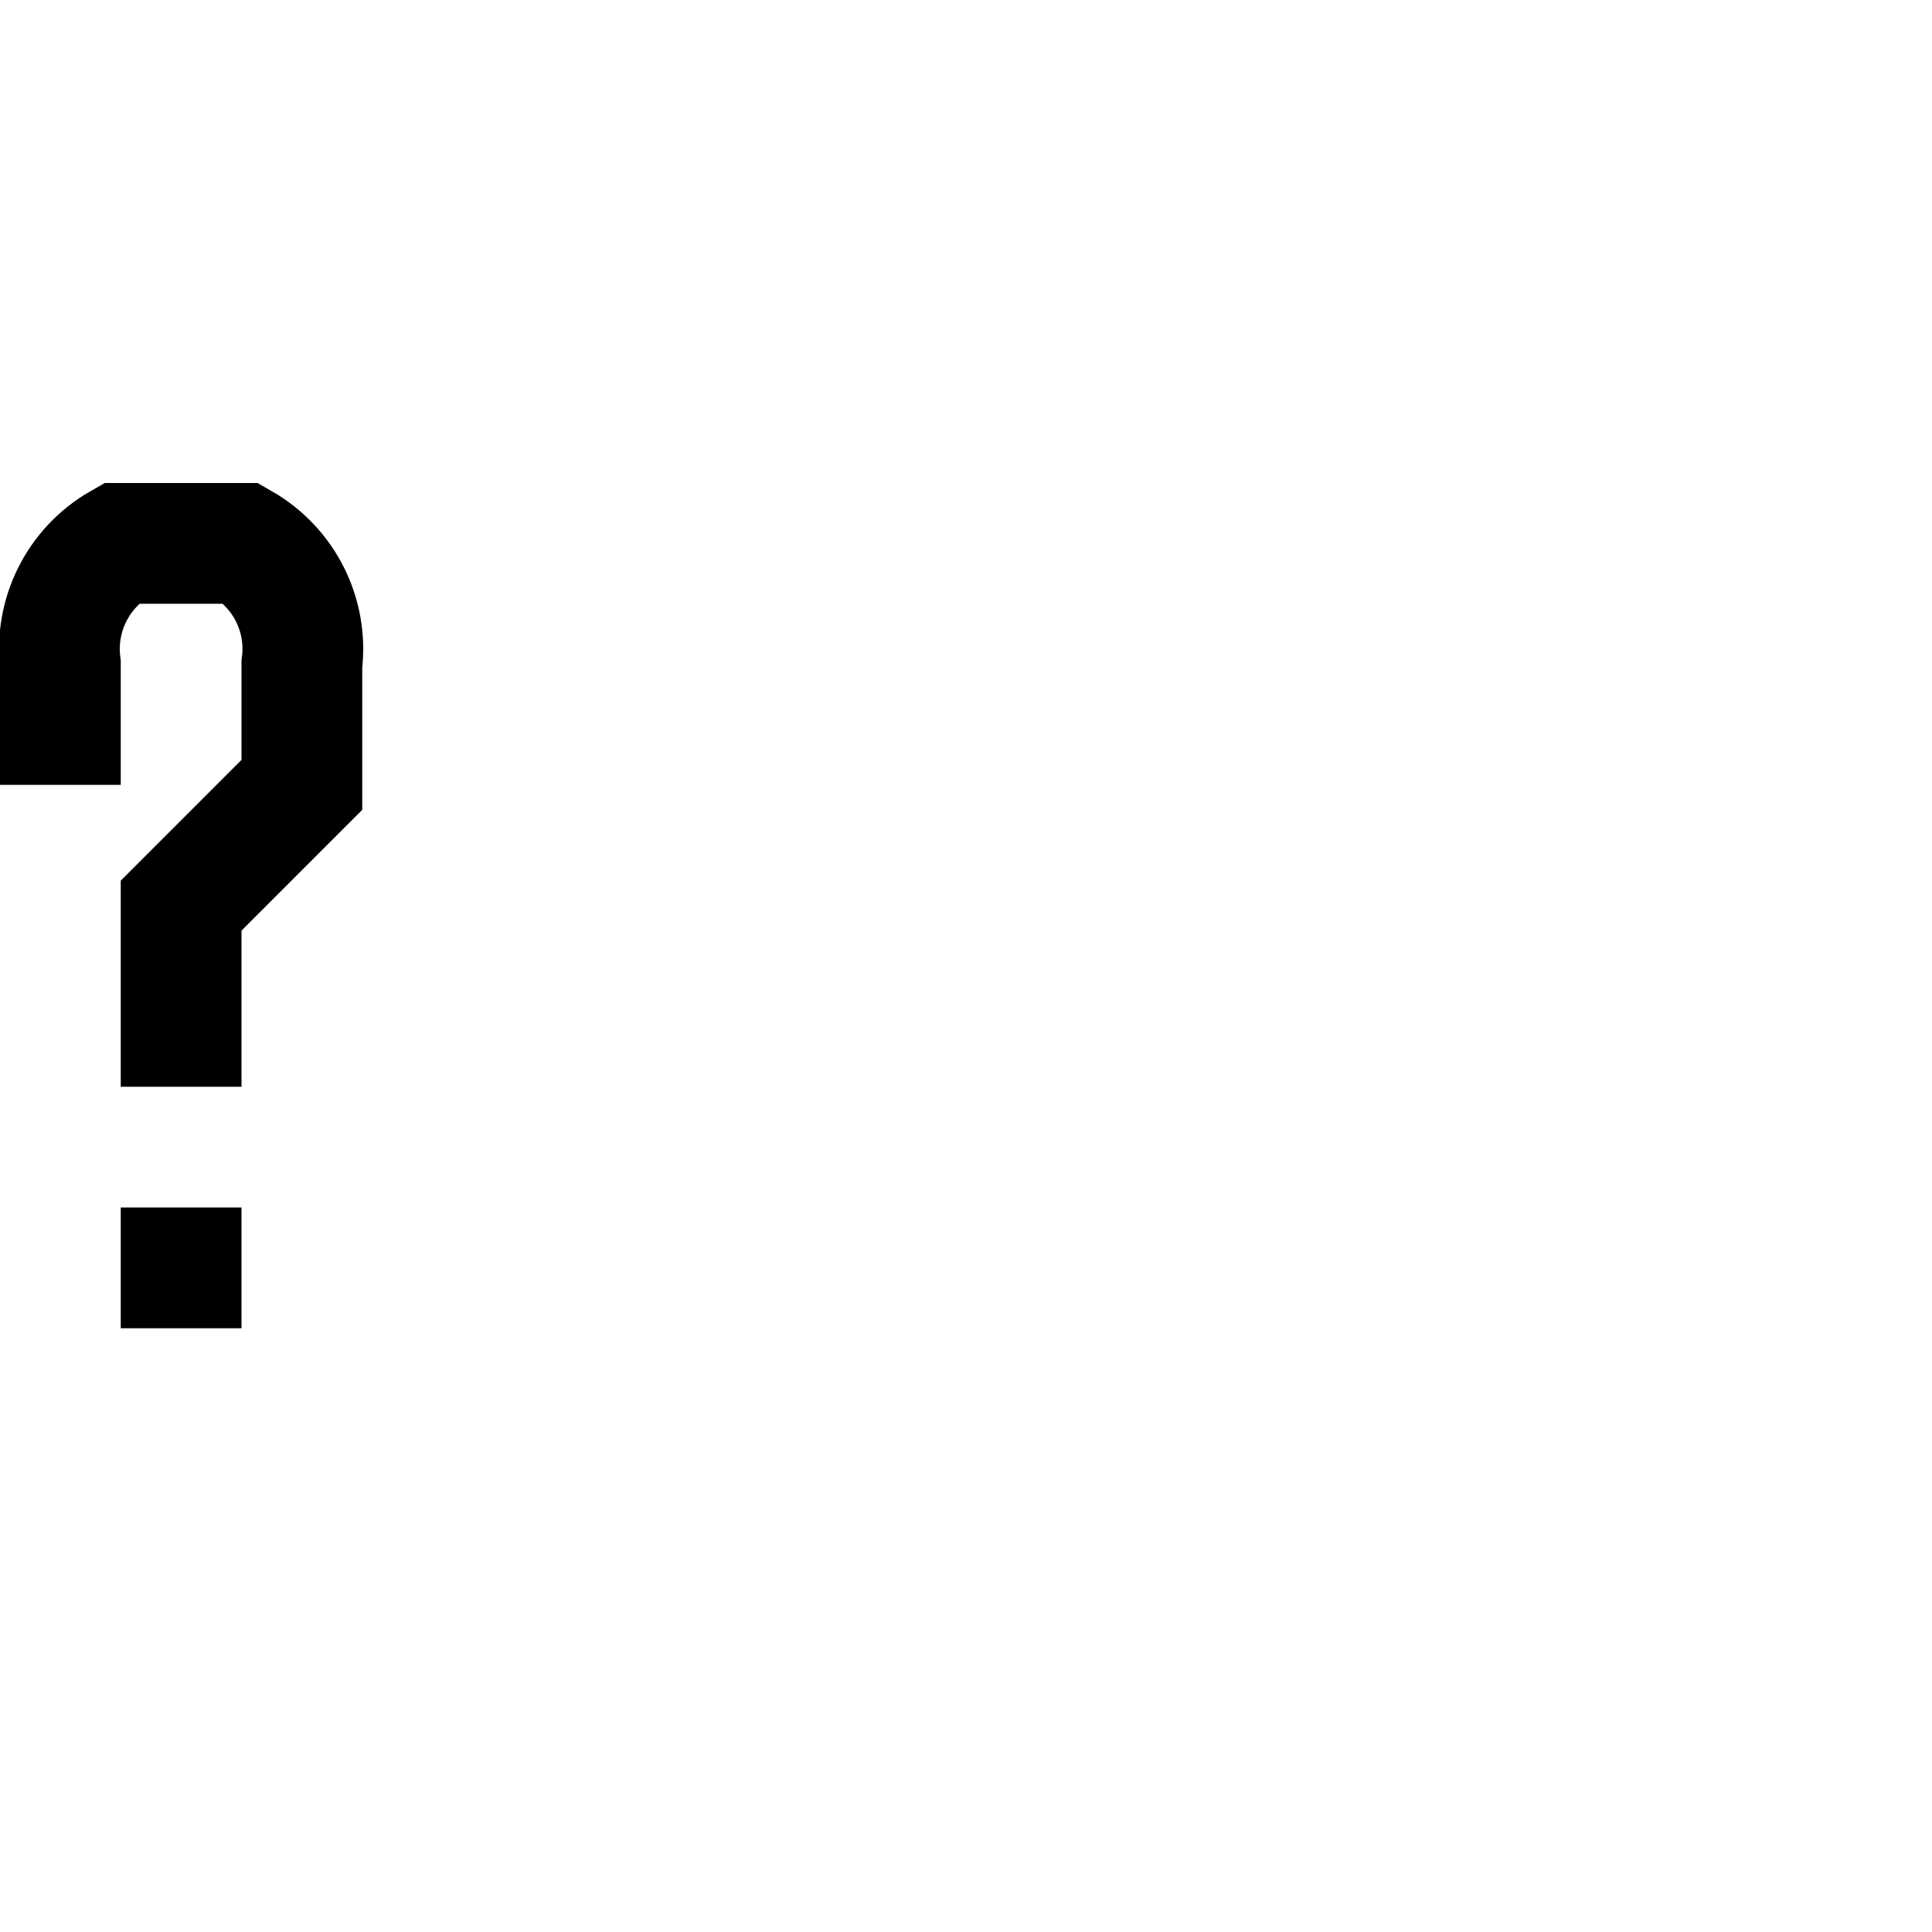
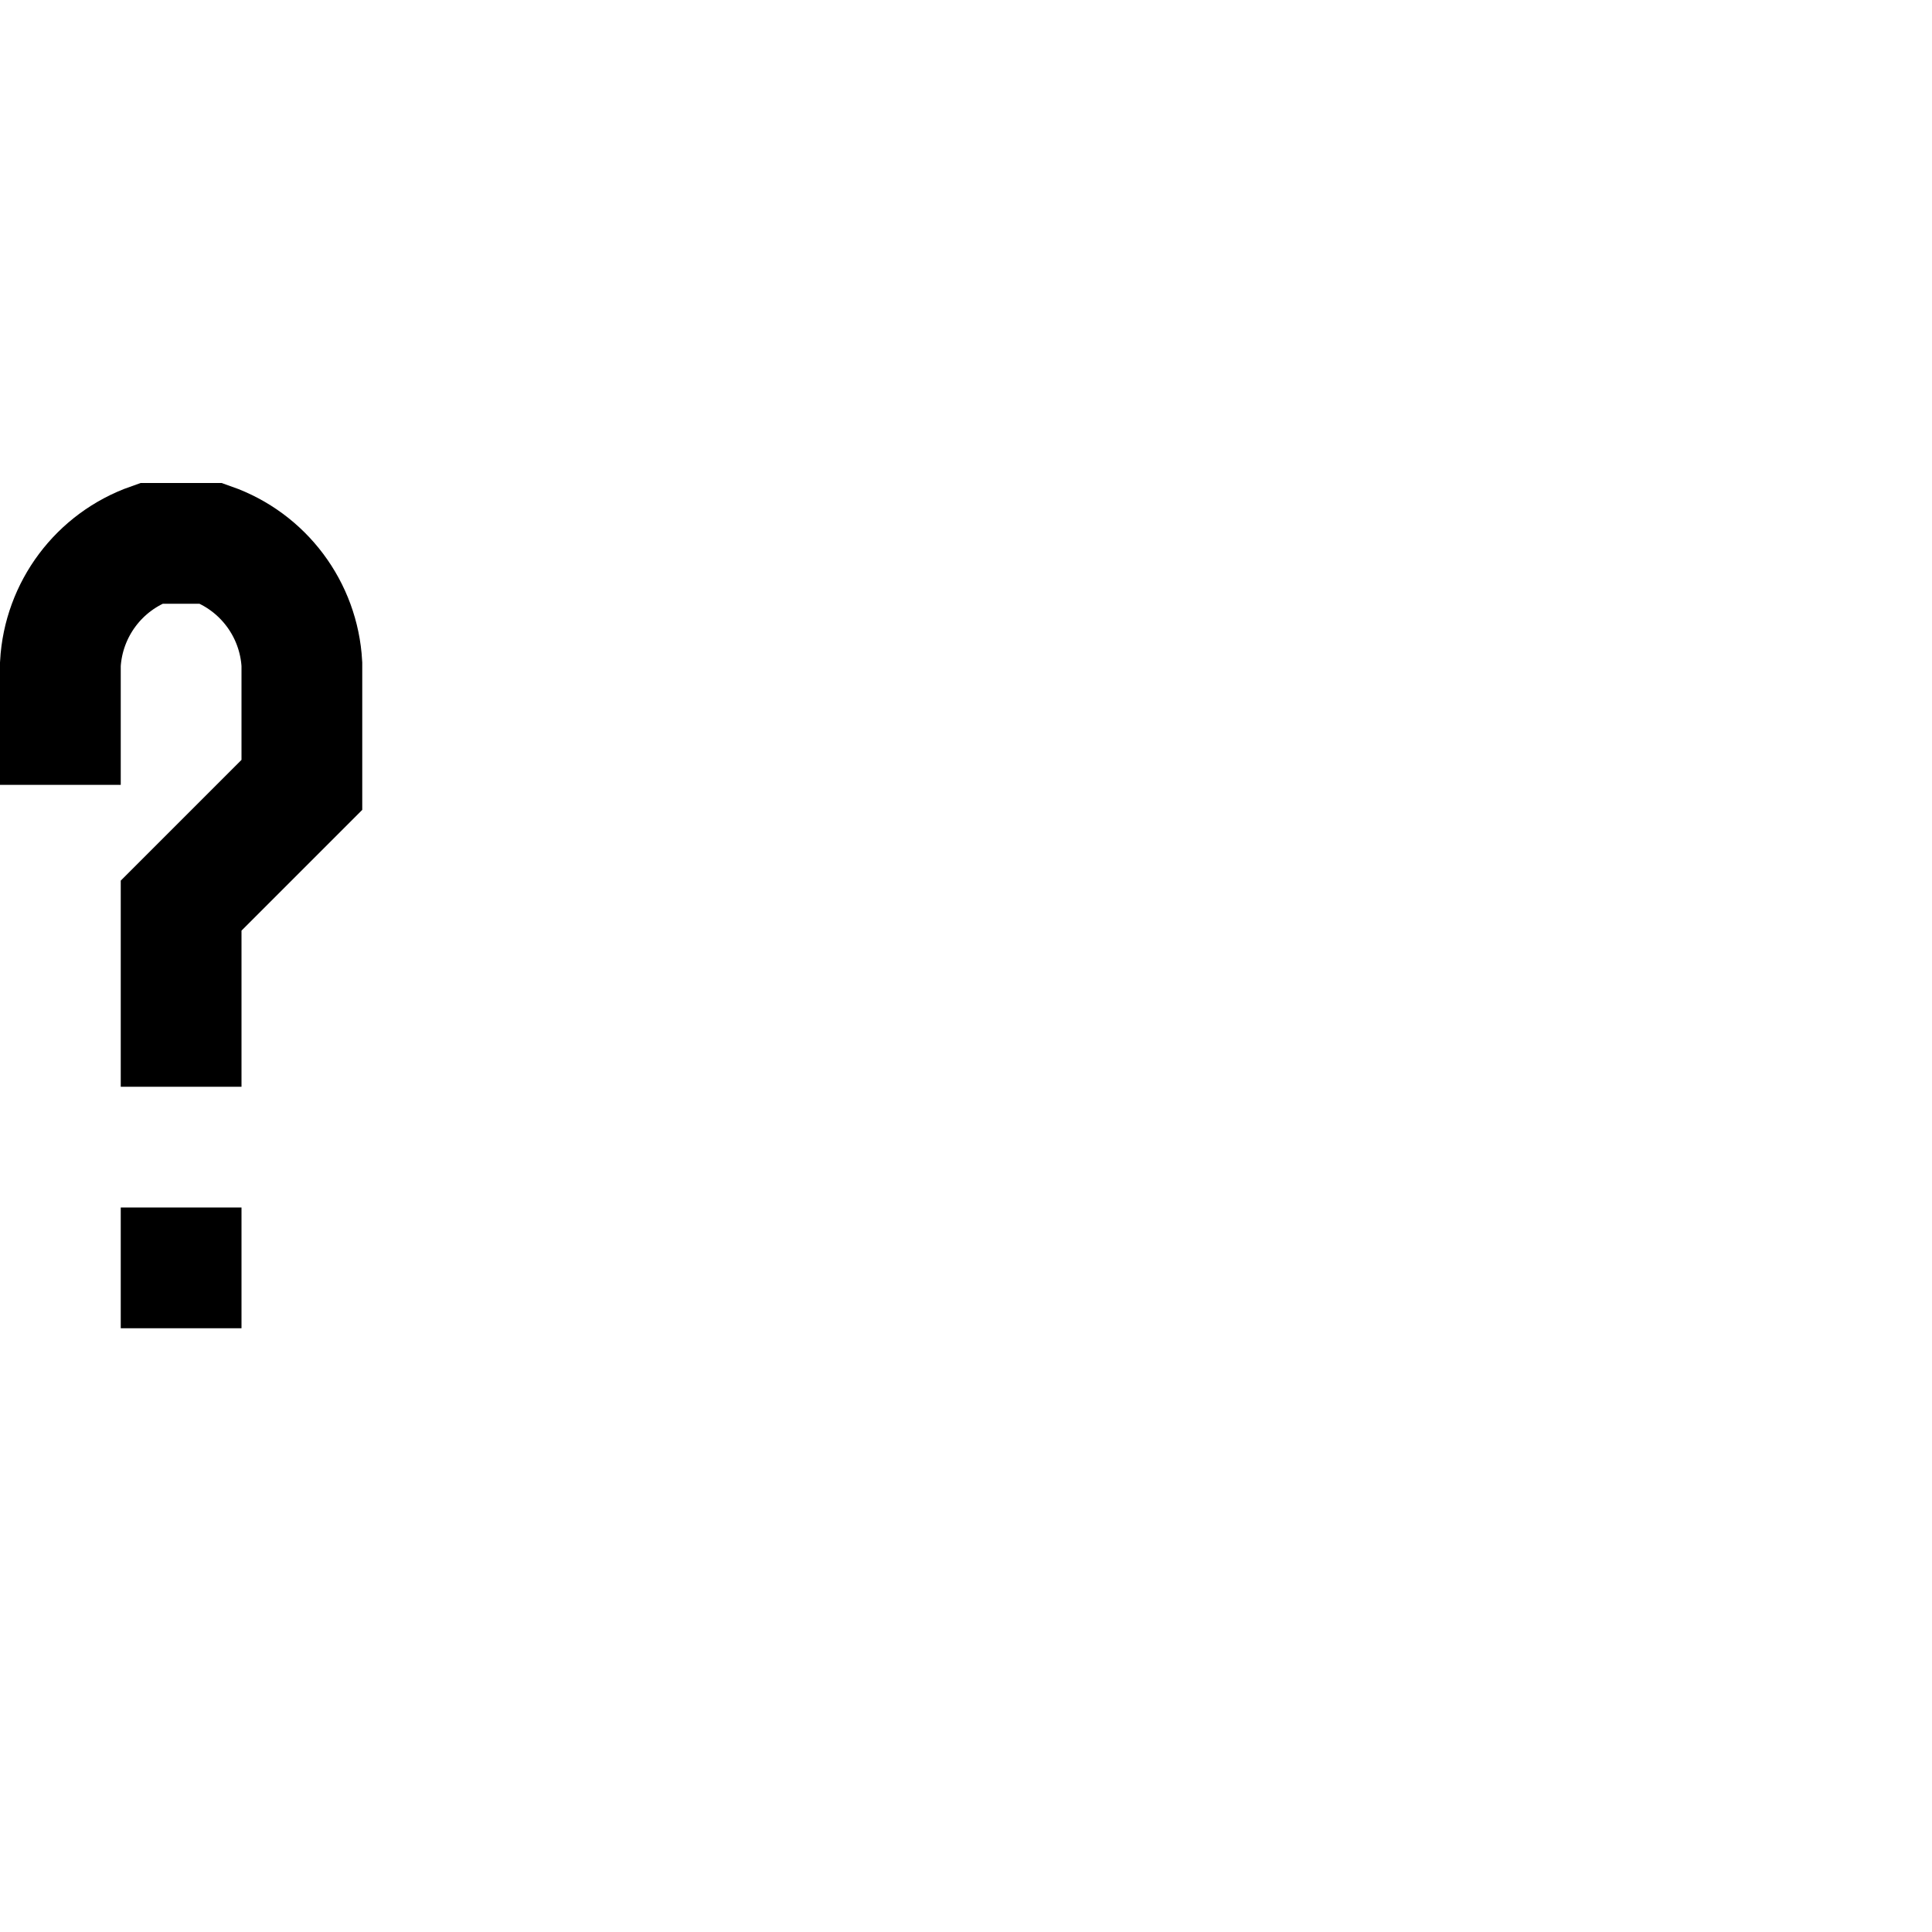
<svg xmlns="http://www.w3.org/2000/svg" viewBox="0 0 16 16" width="160" height="160">
-   <path d="M0.500 6.500 C0.500 6.333 0.500 5.667 0.500 5.500 C0.449 5.096 0.646 4.702 1.000 4.500 C1.333 4.500 1.667 4.500 2.000 4.500 C2.354 4.702 2.551 5.096 2.500 5.500 C2.500 5.833 2.500 6.167 2.500 6.500 C2.167 6.833 1.833 7.167 1.500 7.500 C1.500 7.833 1.500 8.667 1.500 9.000 " fill="none" stroke="#000" stroke-width="1.0" stroke-linecap="butt" stroke-linejoin="miter" stroke-miterlimit="4" />
+   <path d="M0.500 6.500 C0.500 6.333 0.500 5.667 0.500 5.500 C0.525 5.046 0.821 4.651 1.250 4.500 C1.417 4.500 1.583 4.500 1.750 4.500 C2.179 4.651 2.475 5.046 2.500 5.500 C2.500 5.833 2.500 6.167 2.500 6.500 C2.167 6.833 1.833 7.167 1.500 7.500 C1.500 7.833 1.500 8.667 1.500 9.000 " fill="none" stroke="#000" stroke-width="1.0" stroke-linecap="butt" stroke-linejoin="miter" stroke-miterlimit="4" />
  <rect x="1.0" y="10.0" width="1.0" height="1.0" rx="0" fill="#000" />
</svg>
